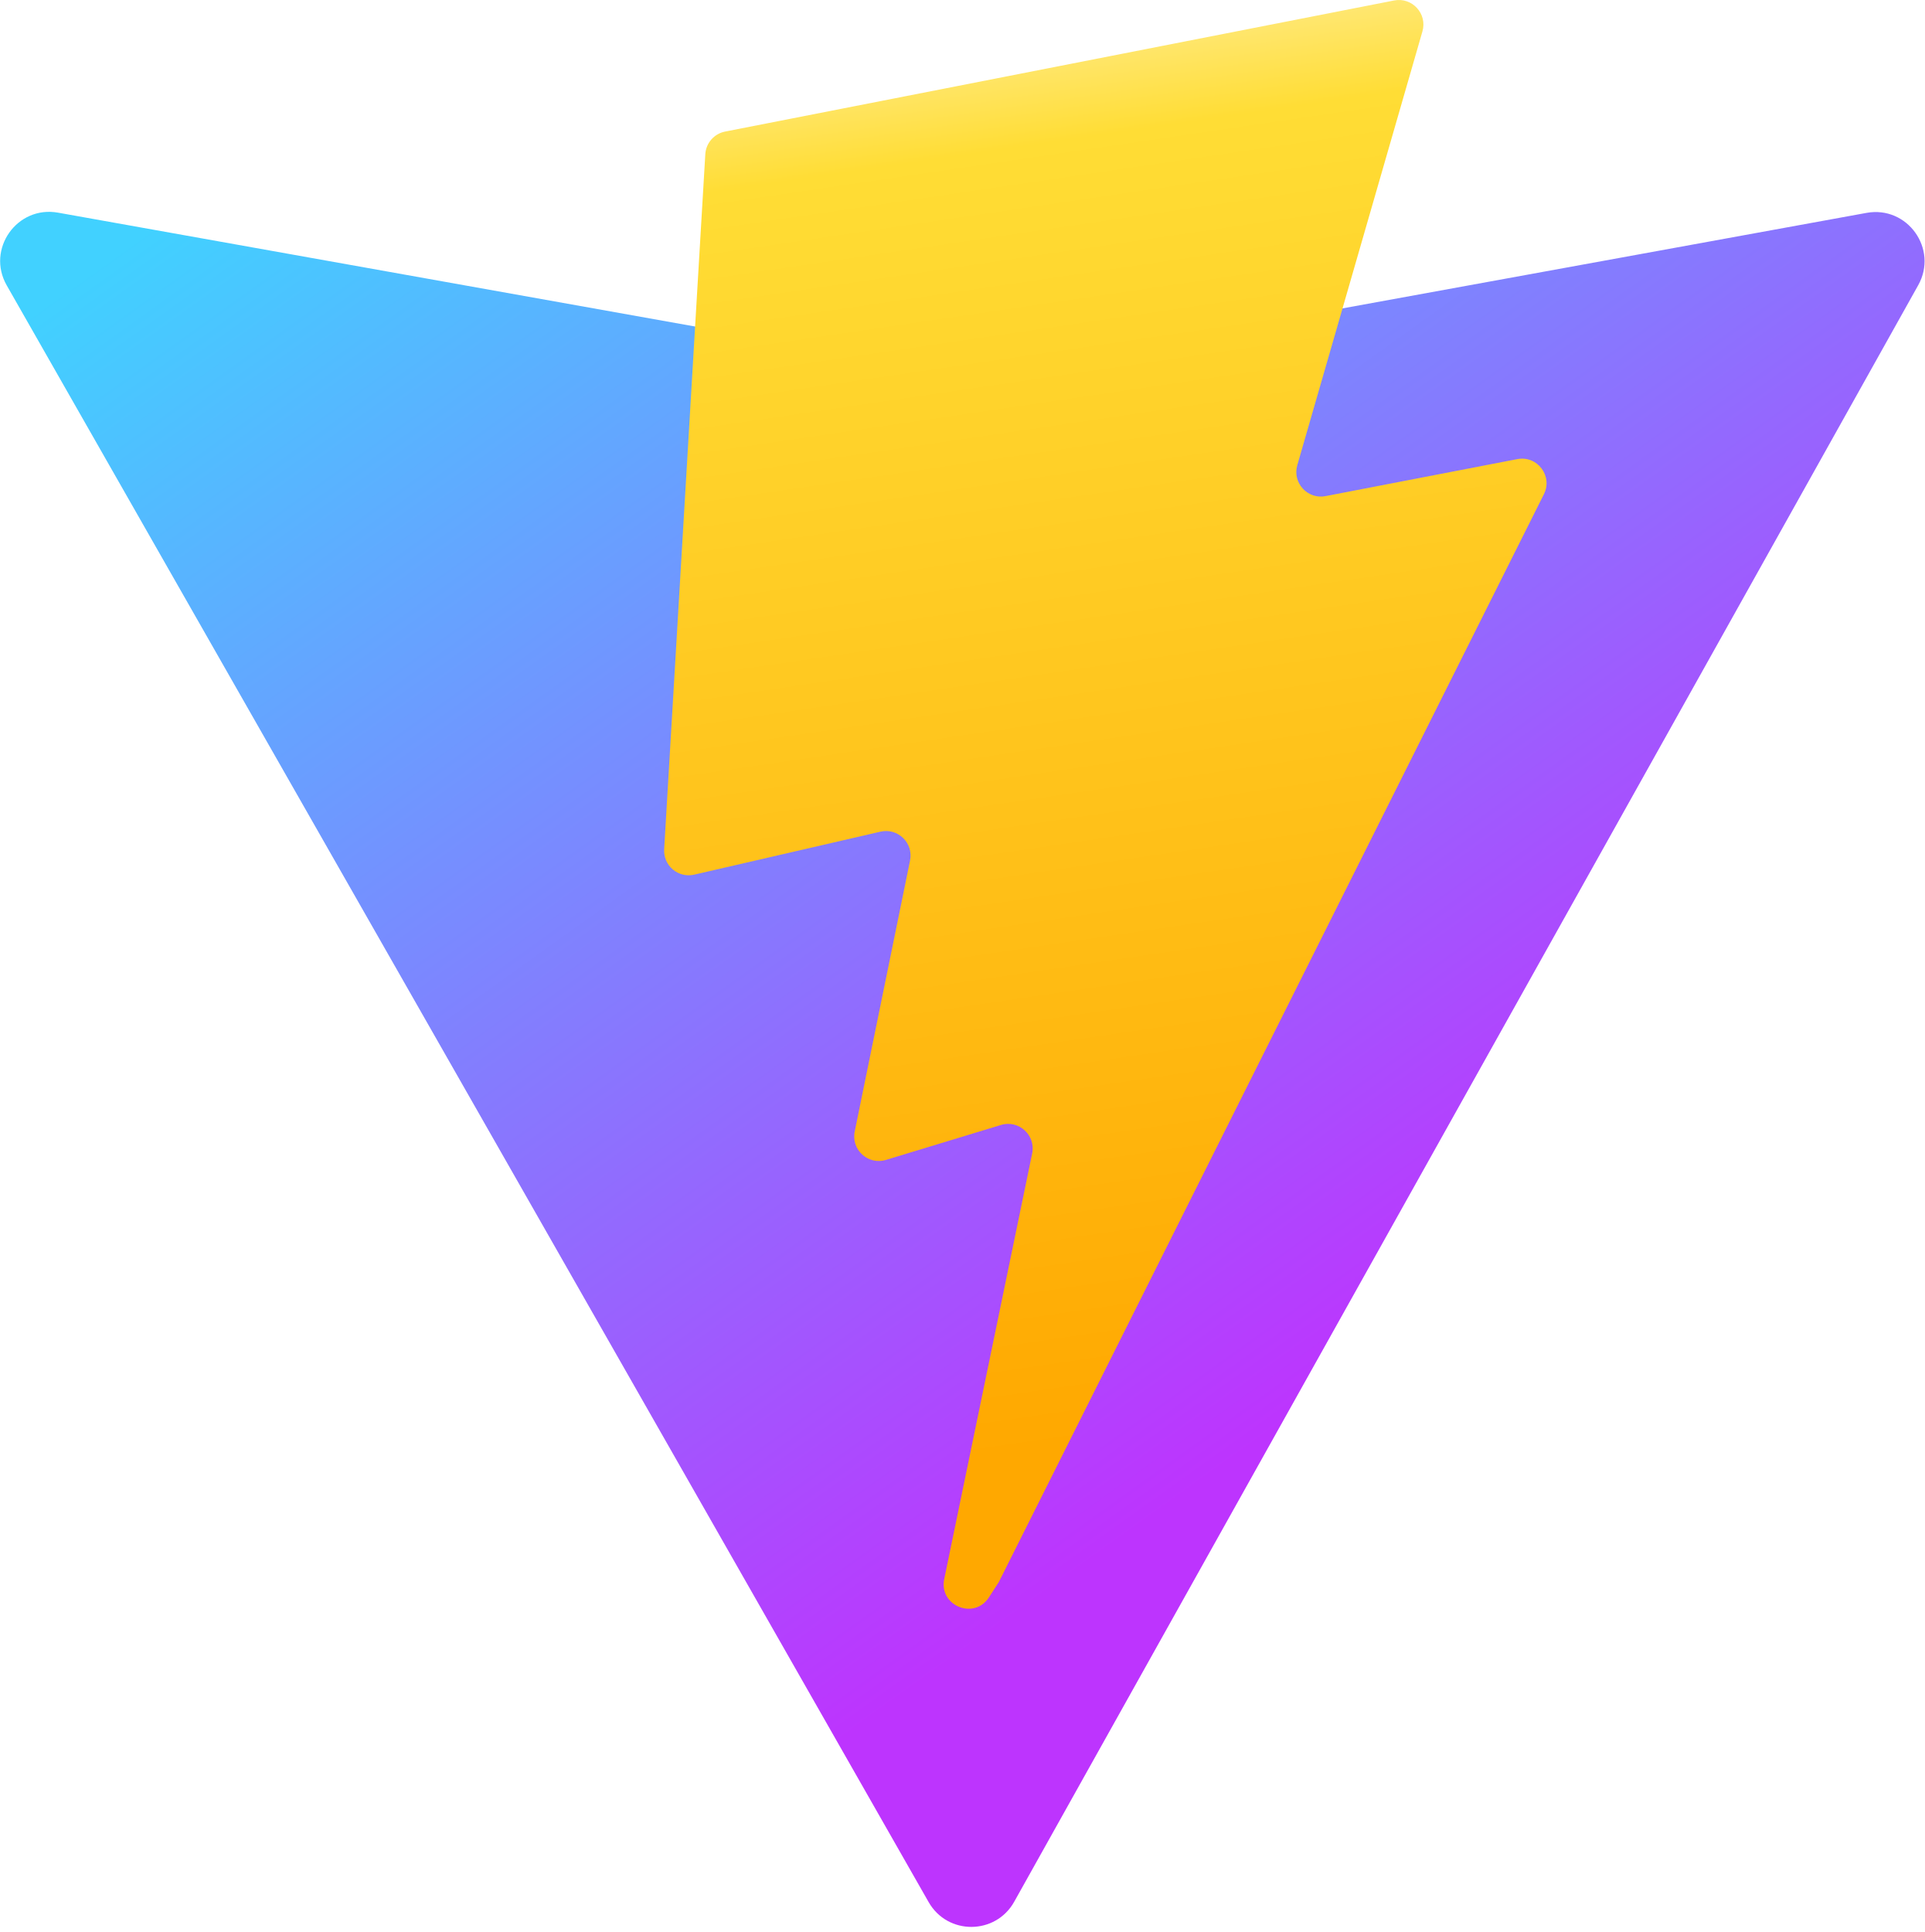
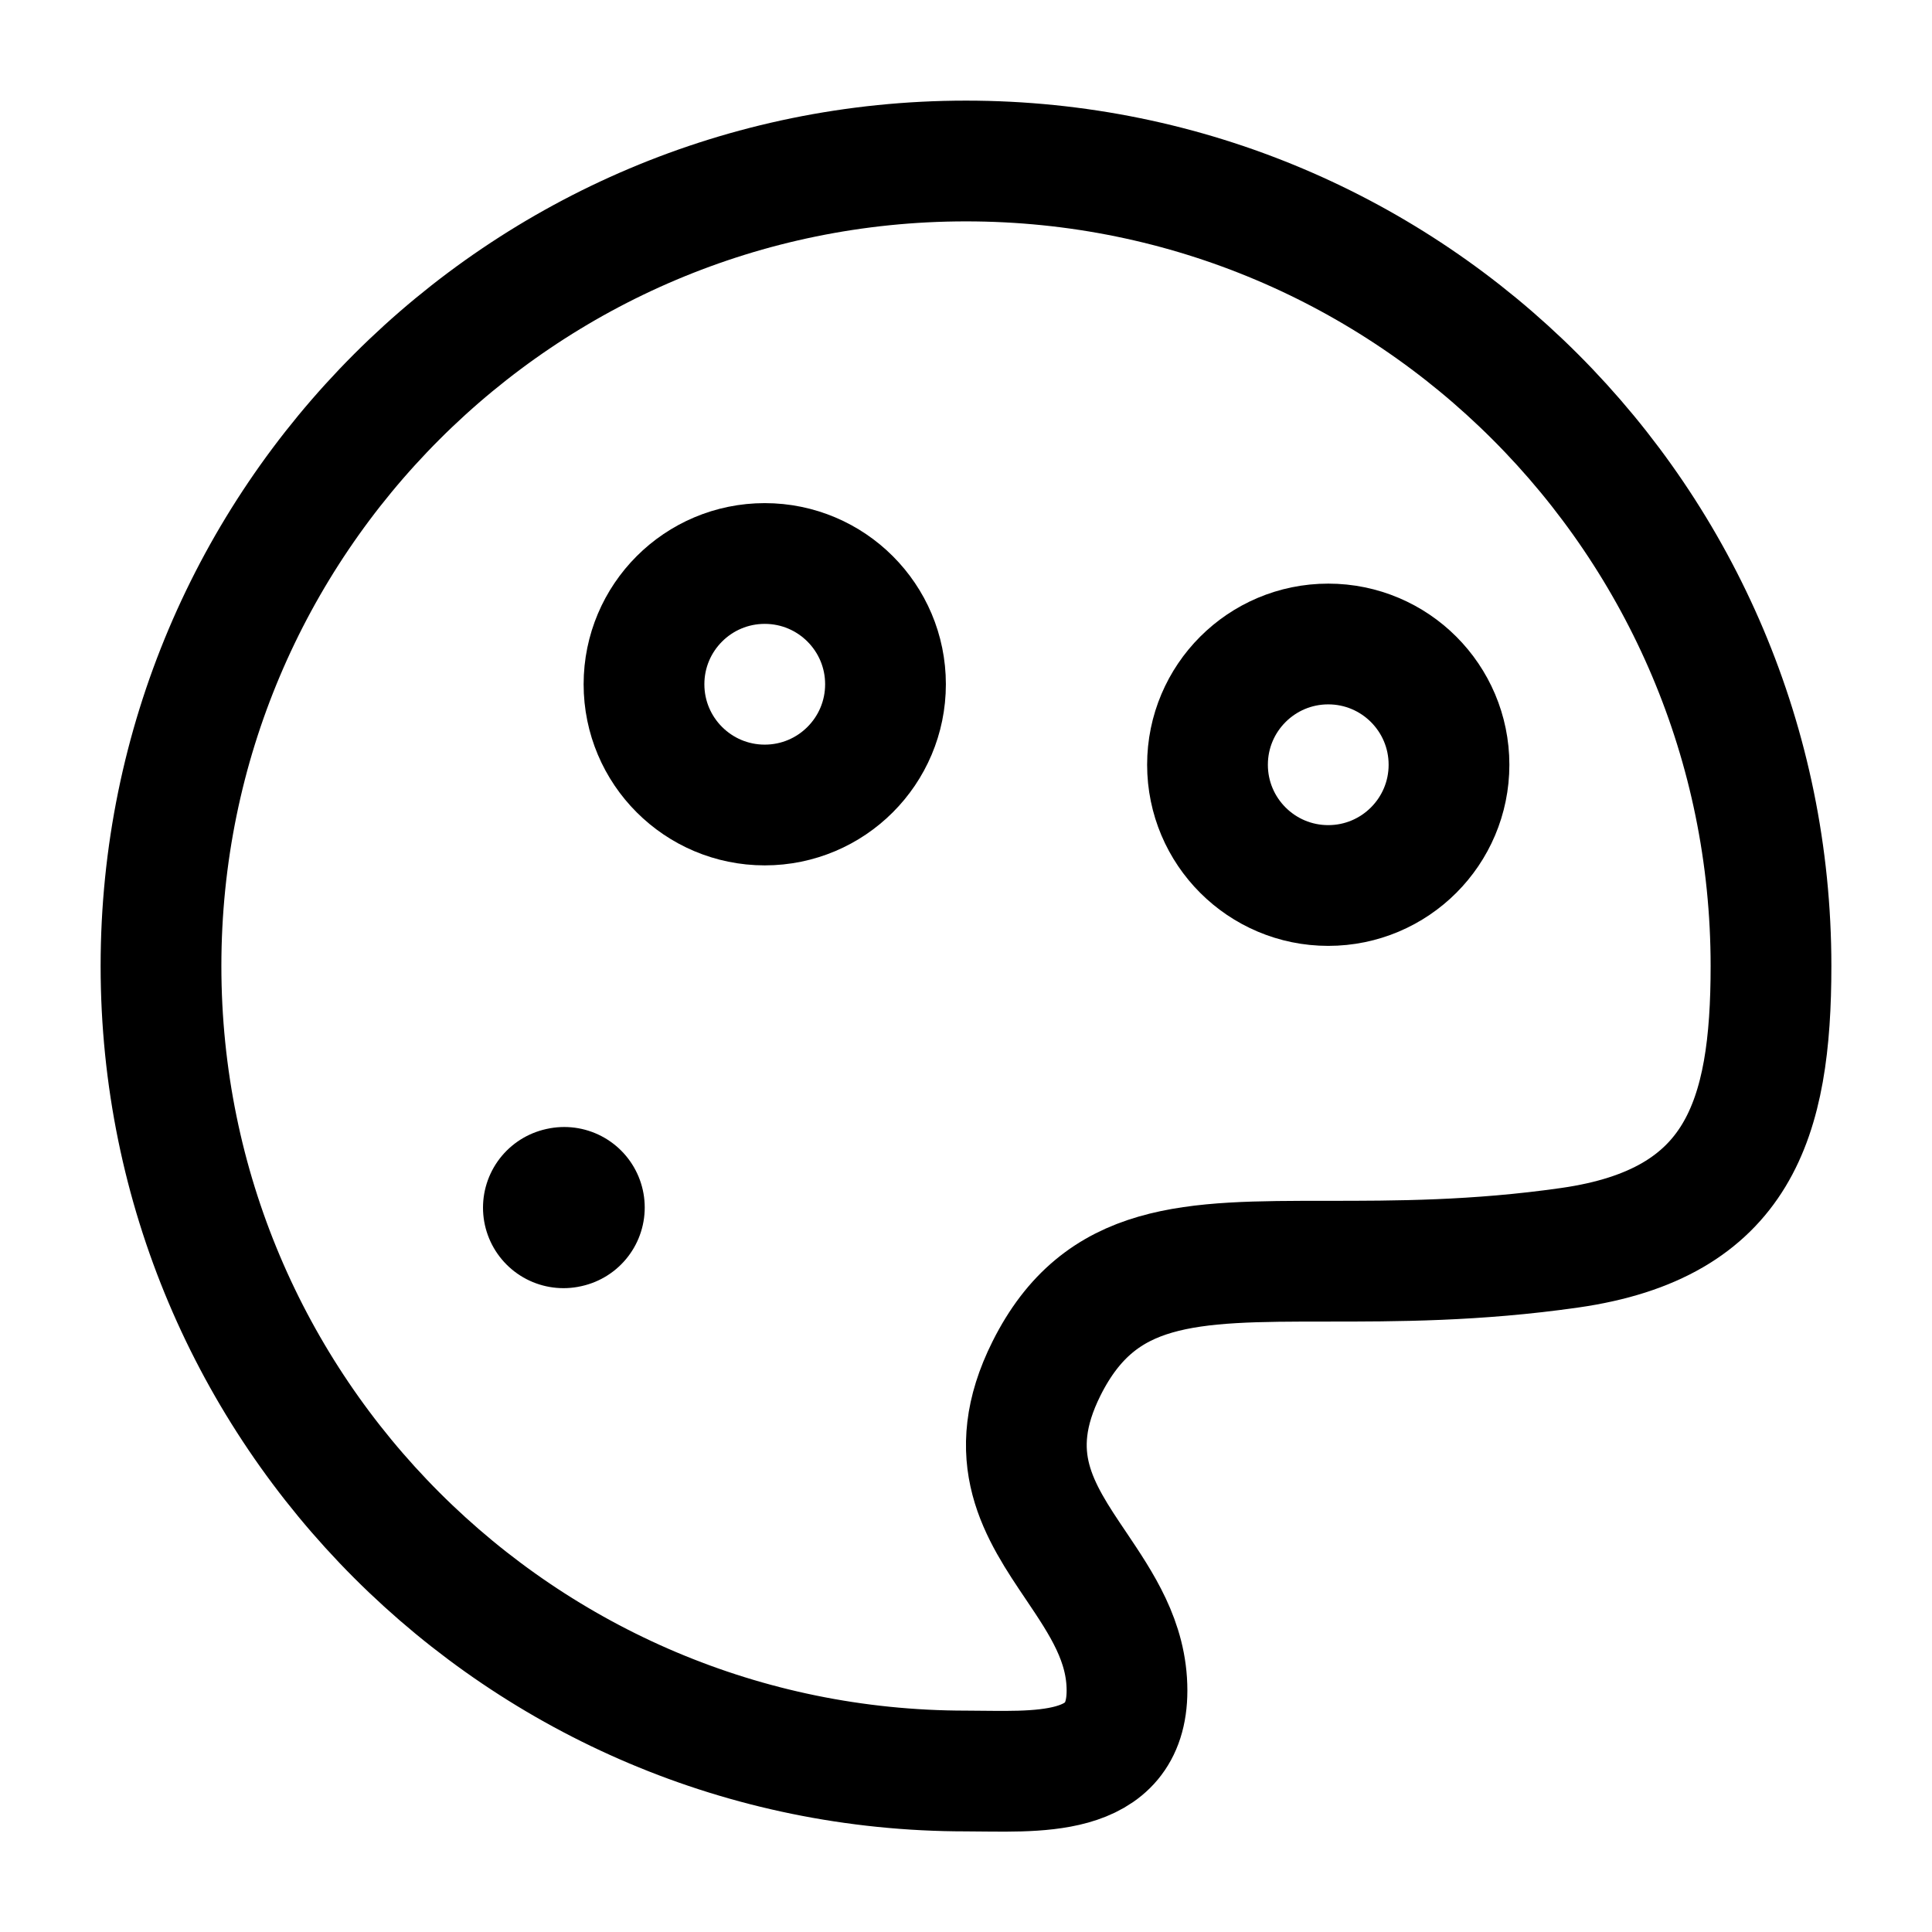
- <svg xmlns="http://www.w3.org/2000/svg" aria-hidden="true" role="img" class="iconify iconify--logos" width="31.88" height="32" preserveAspectRatio="xMidYMid meet" viewBox="0 0 256 257">
-   <defs>
-     <linearGradient id="IconifyId1813088fe1fbc01fb466" x1="-.828%" x2="57.636%" y1="7.652%" y2="78.411%">
-       <stop offset="0%" stop-color="#41D1FF" />
-       <stop offset="100%" stop-color="#BD34FE" />
-     </linearGradient>
-     <linearGradient id="IconifyId1813088fe1fbc01fb467" x1="43.376%" x2="50.316%" y1="2.242%" y2="89.03%">
-       <stop offset="0%" stop-color="#FFEA83" />
-       <stop offset="8.333%" stop-color="#FFDD35" />
-       <stop offset="100%" stop-color="#FFA800" />
-     </linearGradient>
-   </defs>
-   <path fill="url(#IconifyId1813088fe1fbc01fb466)" d="M255.153 37.938L134.897 252.976c-2.483 4.44-8.862 4.466-11.382.048L.875 37.958c-2.746-4.814 1.371-10.646 6.827-9.67l120.385 21.517a6.537 6.537 0 0 0 2.322-.004l117.867-21.483c5.438-.991 9.574 4.796 6.877 9.62Z" />
-   <path fill="url(#IconifyId1813088fe1fbc01fb467)" d="M185.432.063L96.44 17.501a3.268 3.268 0 0 0-2.634 3.014l-5.474 92.456a3.268 3.268 0 0 0 3.997 3.378l24.777-5.718c2.318-.535 4.413 1.507 3.936 3.838l-7.361 36.047c-.495 2.426 1.782 4.5 4.151 3.78l15.304-4.649c2.372-.72 4.652 1.36 4.15 3.788l-11.698 56.621c-.732 3.542 3.979 5.473 5.943 2.437l1.313-2.028l72.516-144.72c1.215-2.423-.88-5.186-3.54-4.672l-25.505 4.922c-2.396.462-4.435-1.77-3.759-4.114l16.646-57.705c.677-2.35-1.37-4.583-3.769-4.113Z" />
+ <svg xmlns="http://www.w3.org/2000/svg" viewBox="0 0 24 24" width="24" height="24" color="#000000" fill="none">
+   <path d="M22 12C22 6.477 17.523 2 12 2C6.477 2 2 6.477 2 12C2 17.523 6.477 22 12 22C12.842 22 14 22.116 14 21C14 20.391 13.683 19.921 13.369 19.454C12.908 18.771 12.452 18.095 13 17C13.667 15.667 14.778 15.667 16.482 15.667C17.333 15.667 18.333 15.667 19.5 15.5C21.601 15.2 22 13.908 22 12Z" stroke="currentColor" stroke-width="1.5" />
+   <path d="M7 15.002L7.009 15" stroke="currentColor" stroke-width="2" stroke-linecap="round" stroke-linejoin="round" />
+   <circle cx="9.5" cy="8.5" r="1.5" stroke="currentColor" stroke-width="1.5" />
+   <circle cx="16.5" cy="9.5" r="1.5" stroke="currentColor" stroke-width="1.5" />
</svg>
